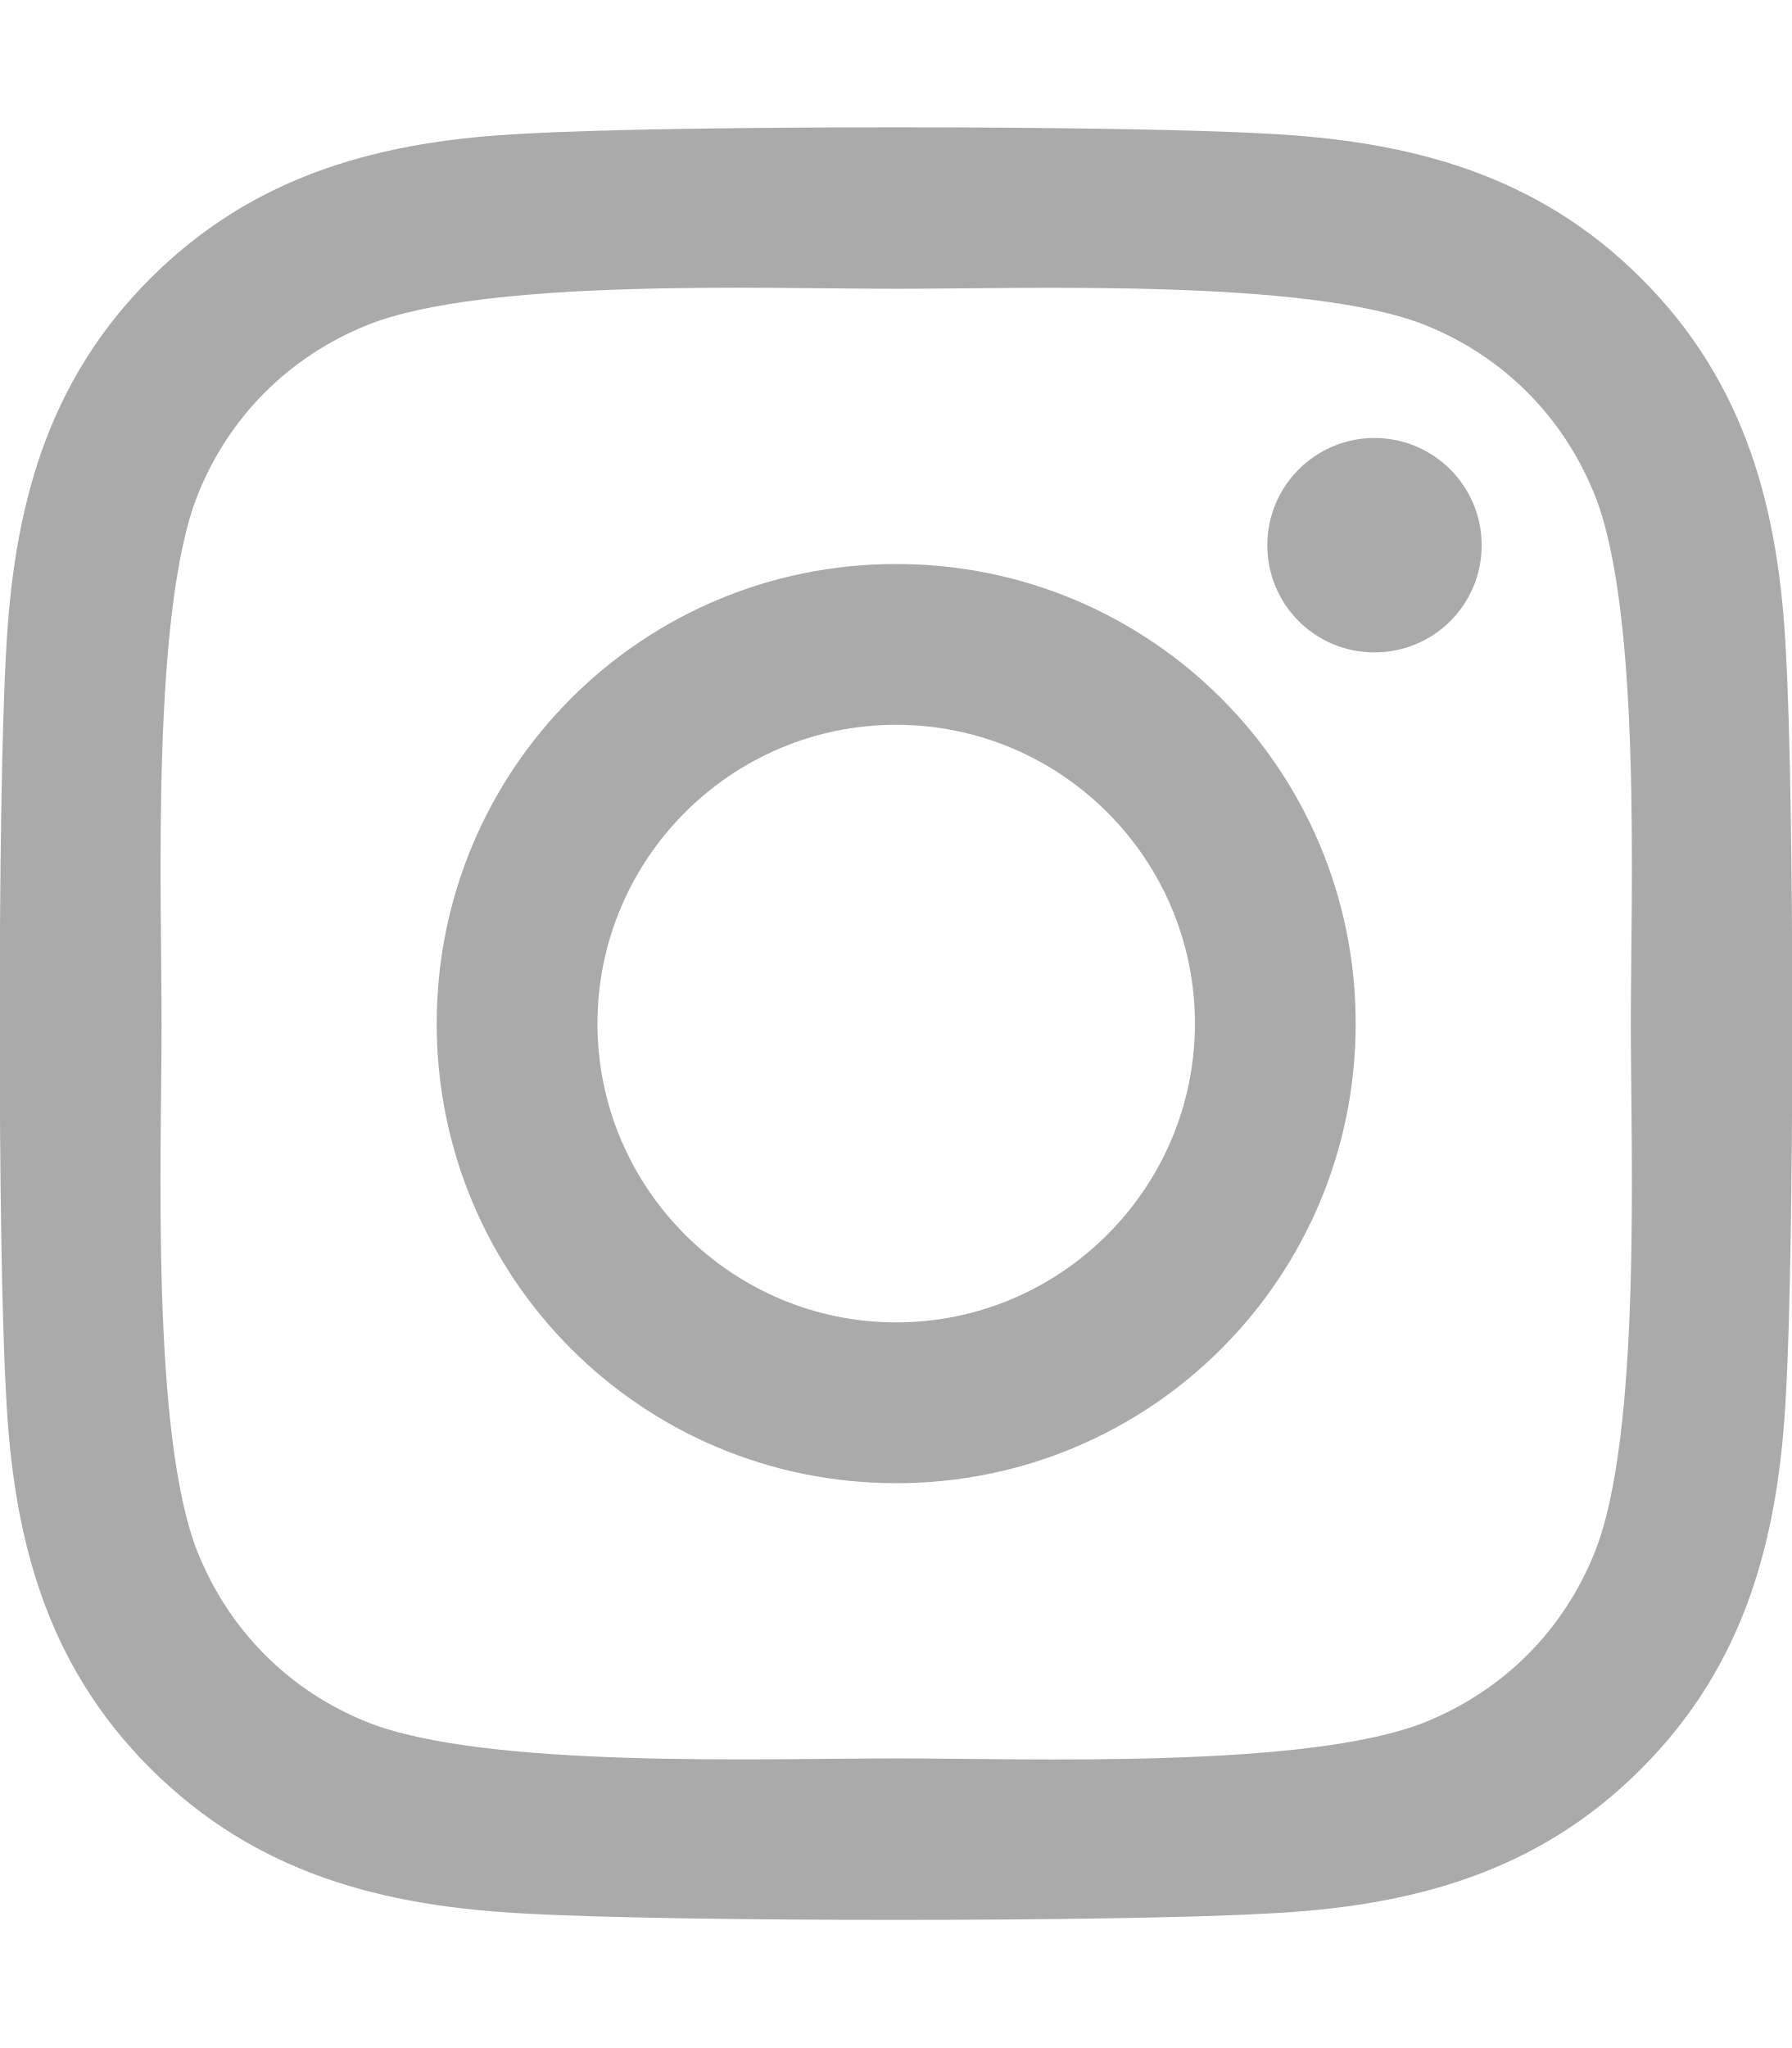
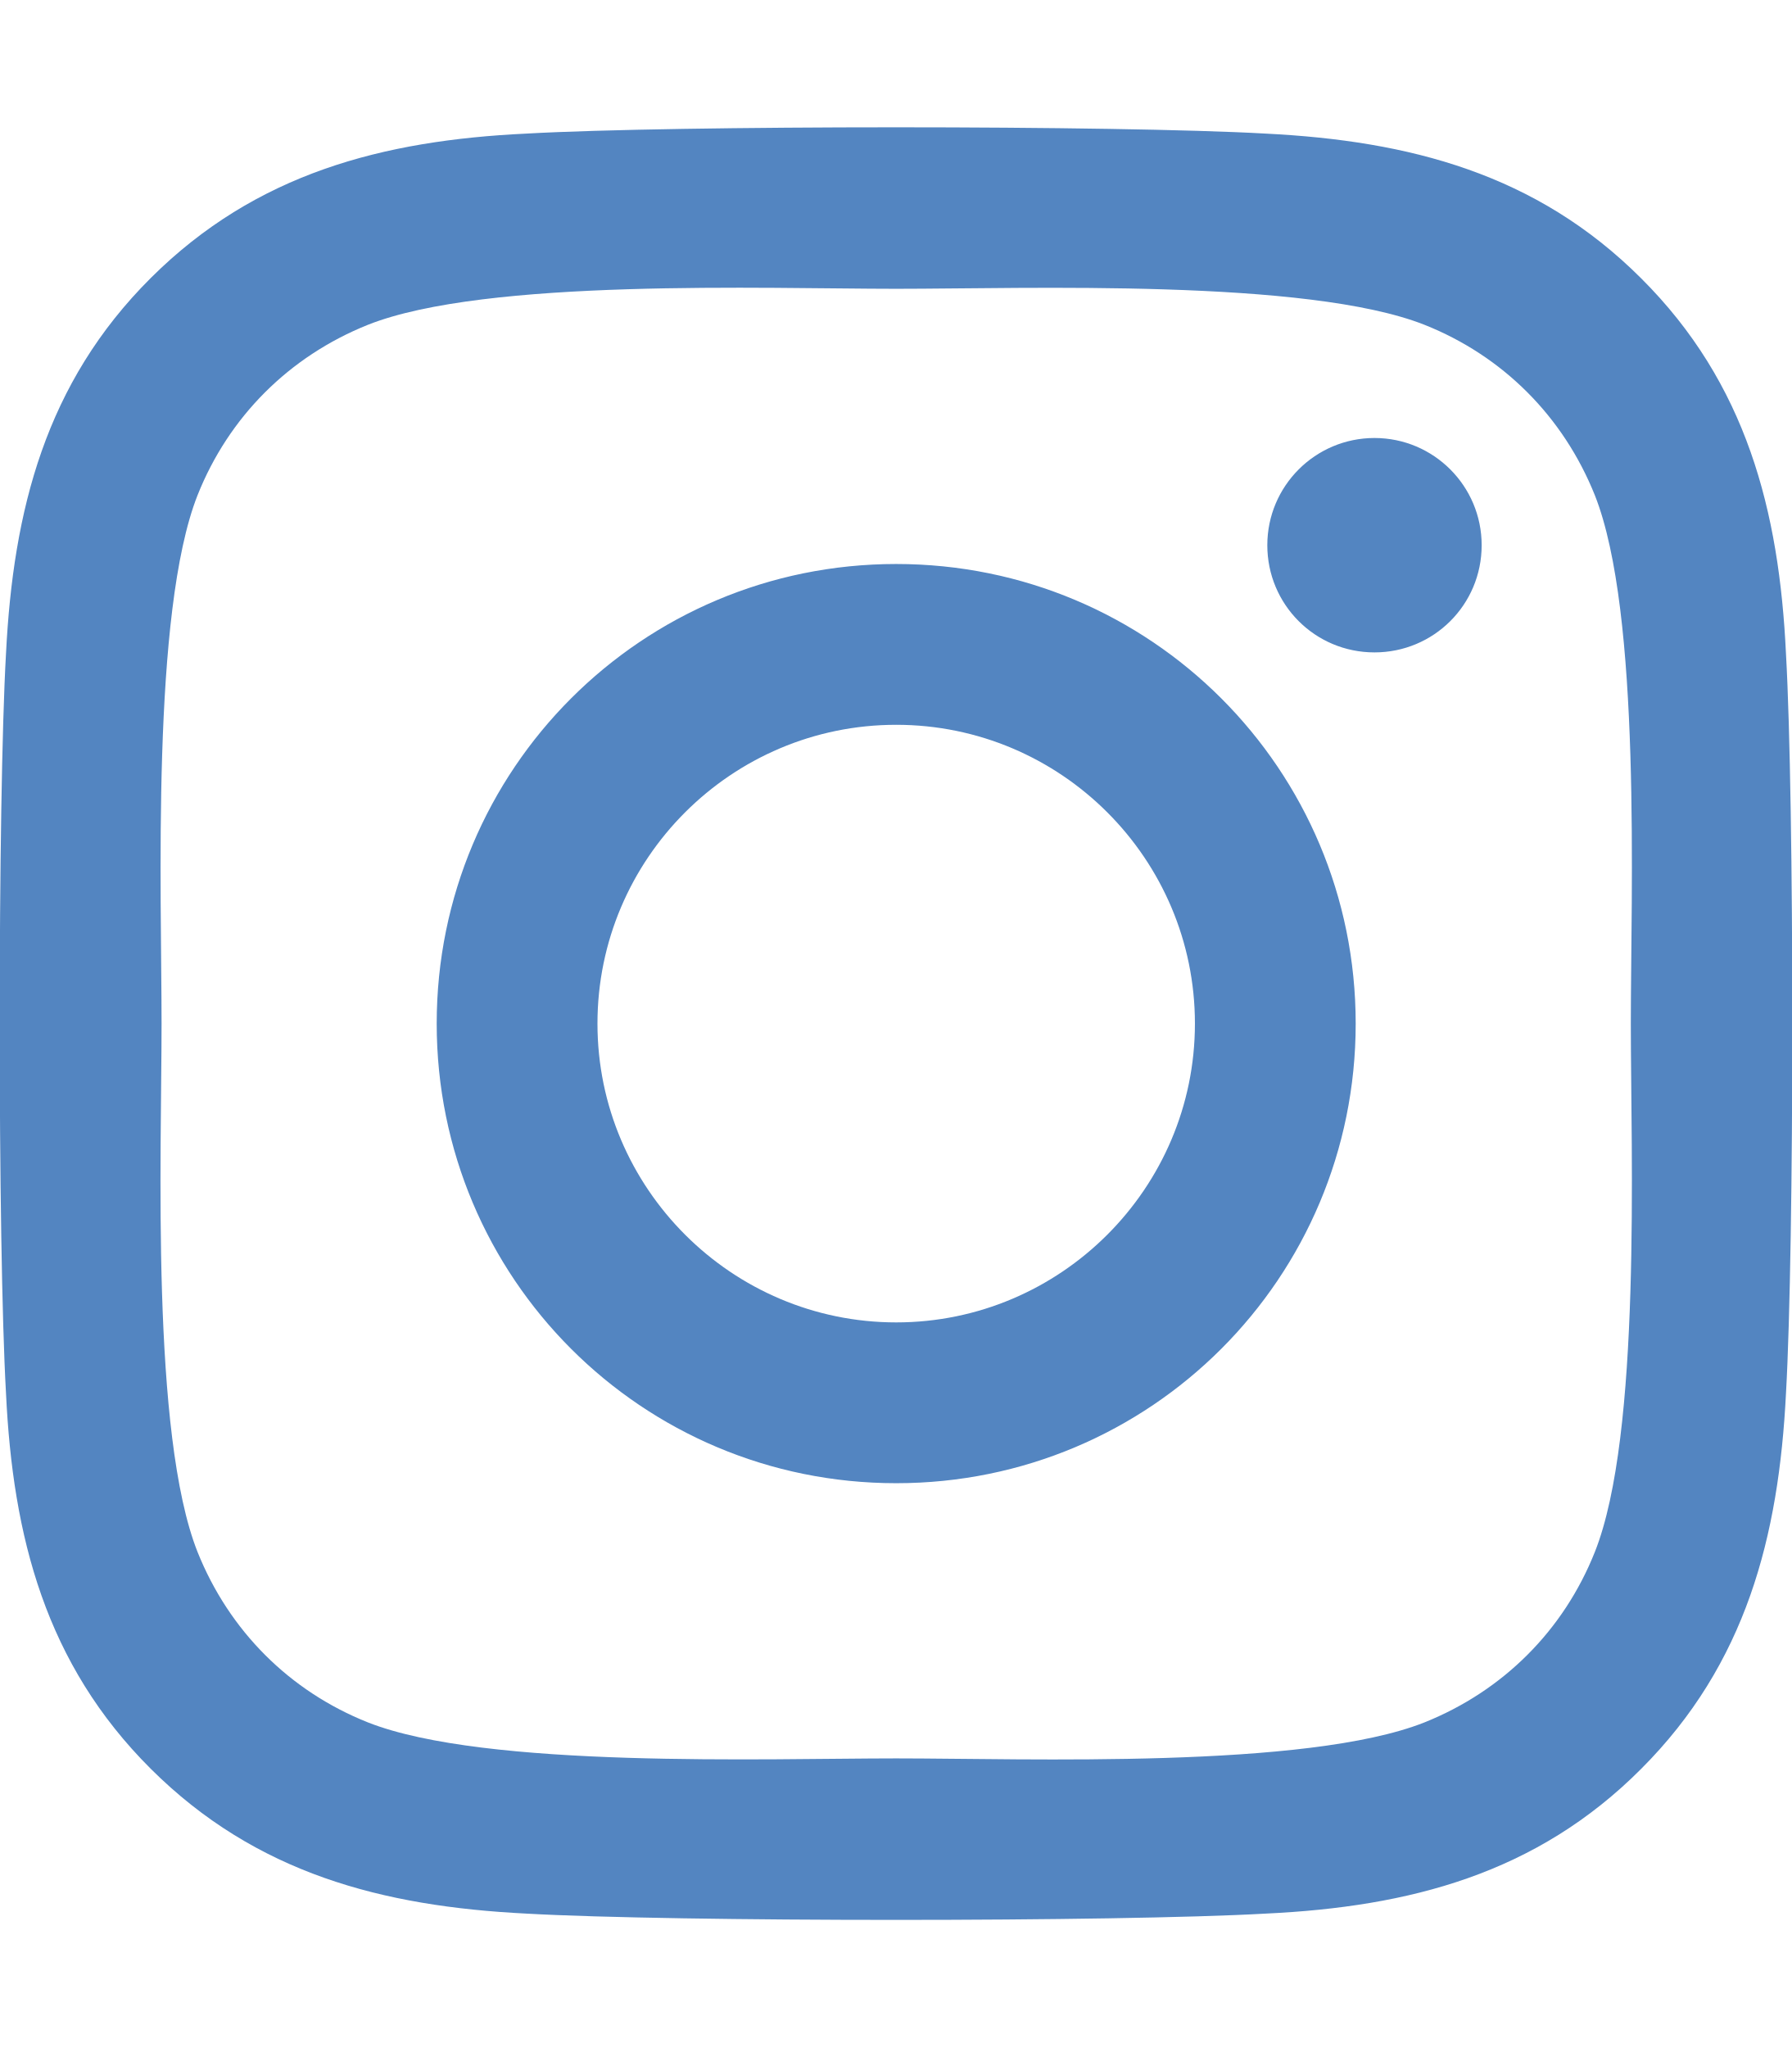
- <svg xmlns="http://www.w3.org/2000/svg" viewBox="0 0 448 512" fill="#AAA">
+ <svg xmlns="http://www.w3.org/2000/svg" viewBox="0 0 448 512" fill="#5385C1">
  <path d="M224.1 141c-63.6 0-114.9 51.3-114.9 114.9s51.3 114.9 114.9 114.9S339 319.5 339 255.9 287.7 141 224.1 141zm0 189.6c-41.1 0-74.7-33.5-74.7-74.7s33.5-74.7 74.7-74.7 74.7 33.5 74.7 74.7-33.6 74.7-74.7 74.7zm146.4-194.3c0 14.9-12 26.8-26.8 26.8-14.9 0-26.8-12-26.8-26.8s12-26.8 26.8-26.8 26.8 12 26.8 26.8zm76.1 27.2c-1.7-35.9-9.9-67.7-36.2-93.9-26.2-26.2-58-34.4-93.9-36.2-37-2.1-147.9-2.1-184.9 0-35.8 1.7-67.6 9.9-93.9 36.1s-34.4 58-36.2 93.9c-2.1 37-2.1 147.9 0 184.9 1.7 35.9 9.9 67.7 36.2 93.9s58 34.4 93.9 36.2c37 2.1 147.9 2.1 184.9 0 35.9-1.7 67.7-9.9 93.9-36.2 26.2-26.2 34.4-58 36.2-93.9 2.1-37 2.1-147.8 0-184.8zM398.8 388c-7.8 19.6-22.9 34.7-42.6 42.6-29.5 11.7-99.5 9-132.1 9s-102.7 2.6-132.1-9c-19.6-7.8-34.7-22.9-42.6-42.6-11.7-29.5-9-99.5-9-132.1s-2.6-102.7 9-132.1c7.8-19.6 22.9-34.7 42.6-42.6 29.5-11.7 99.5-9 132.1-9s102.7-2.6 132.1 9c19.6 7.8 34.7 22.9 42.6 42.6 11.7 29.5 9 99.5 9 132.1s2.7 102.7-9 132.1z" />
</svg>
